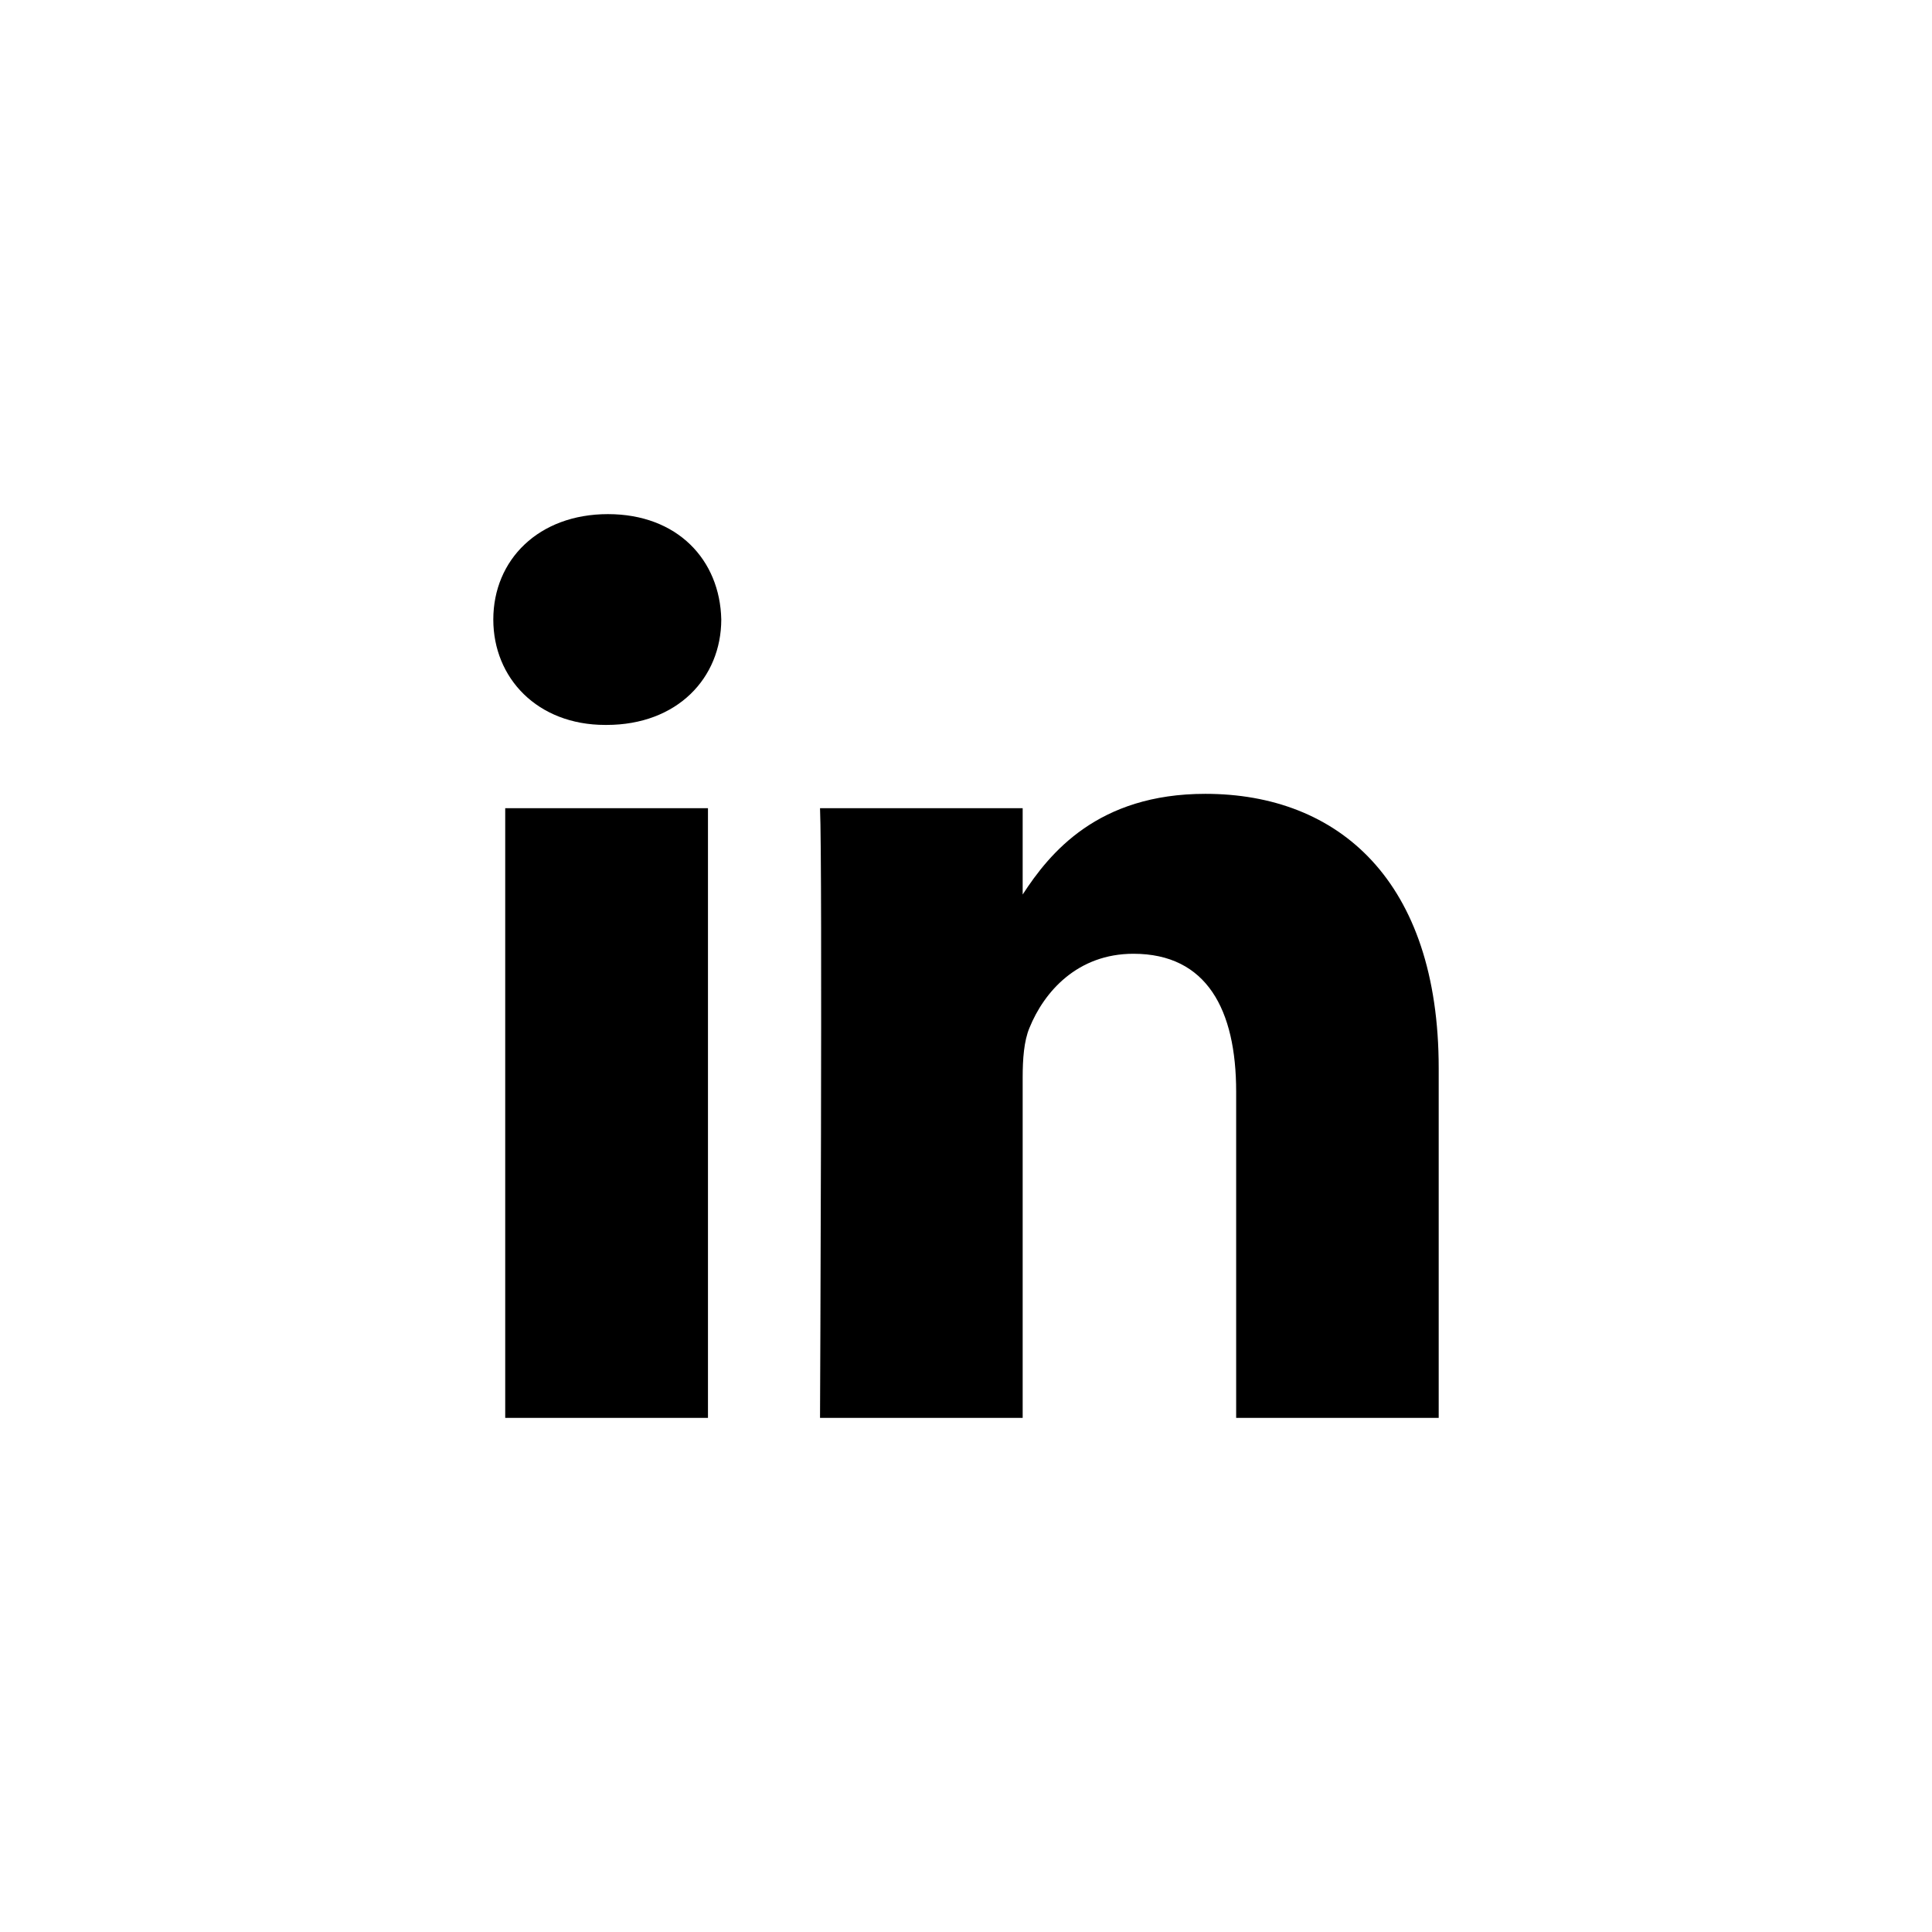
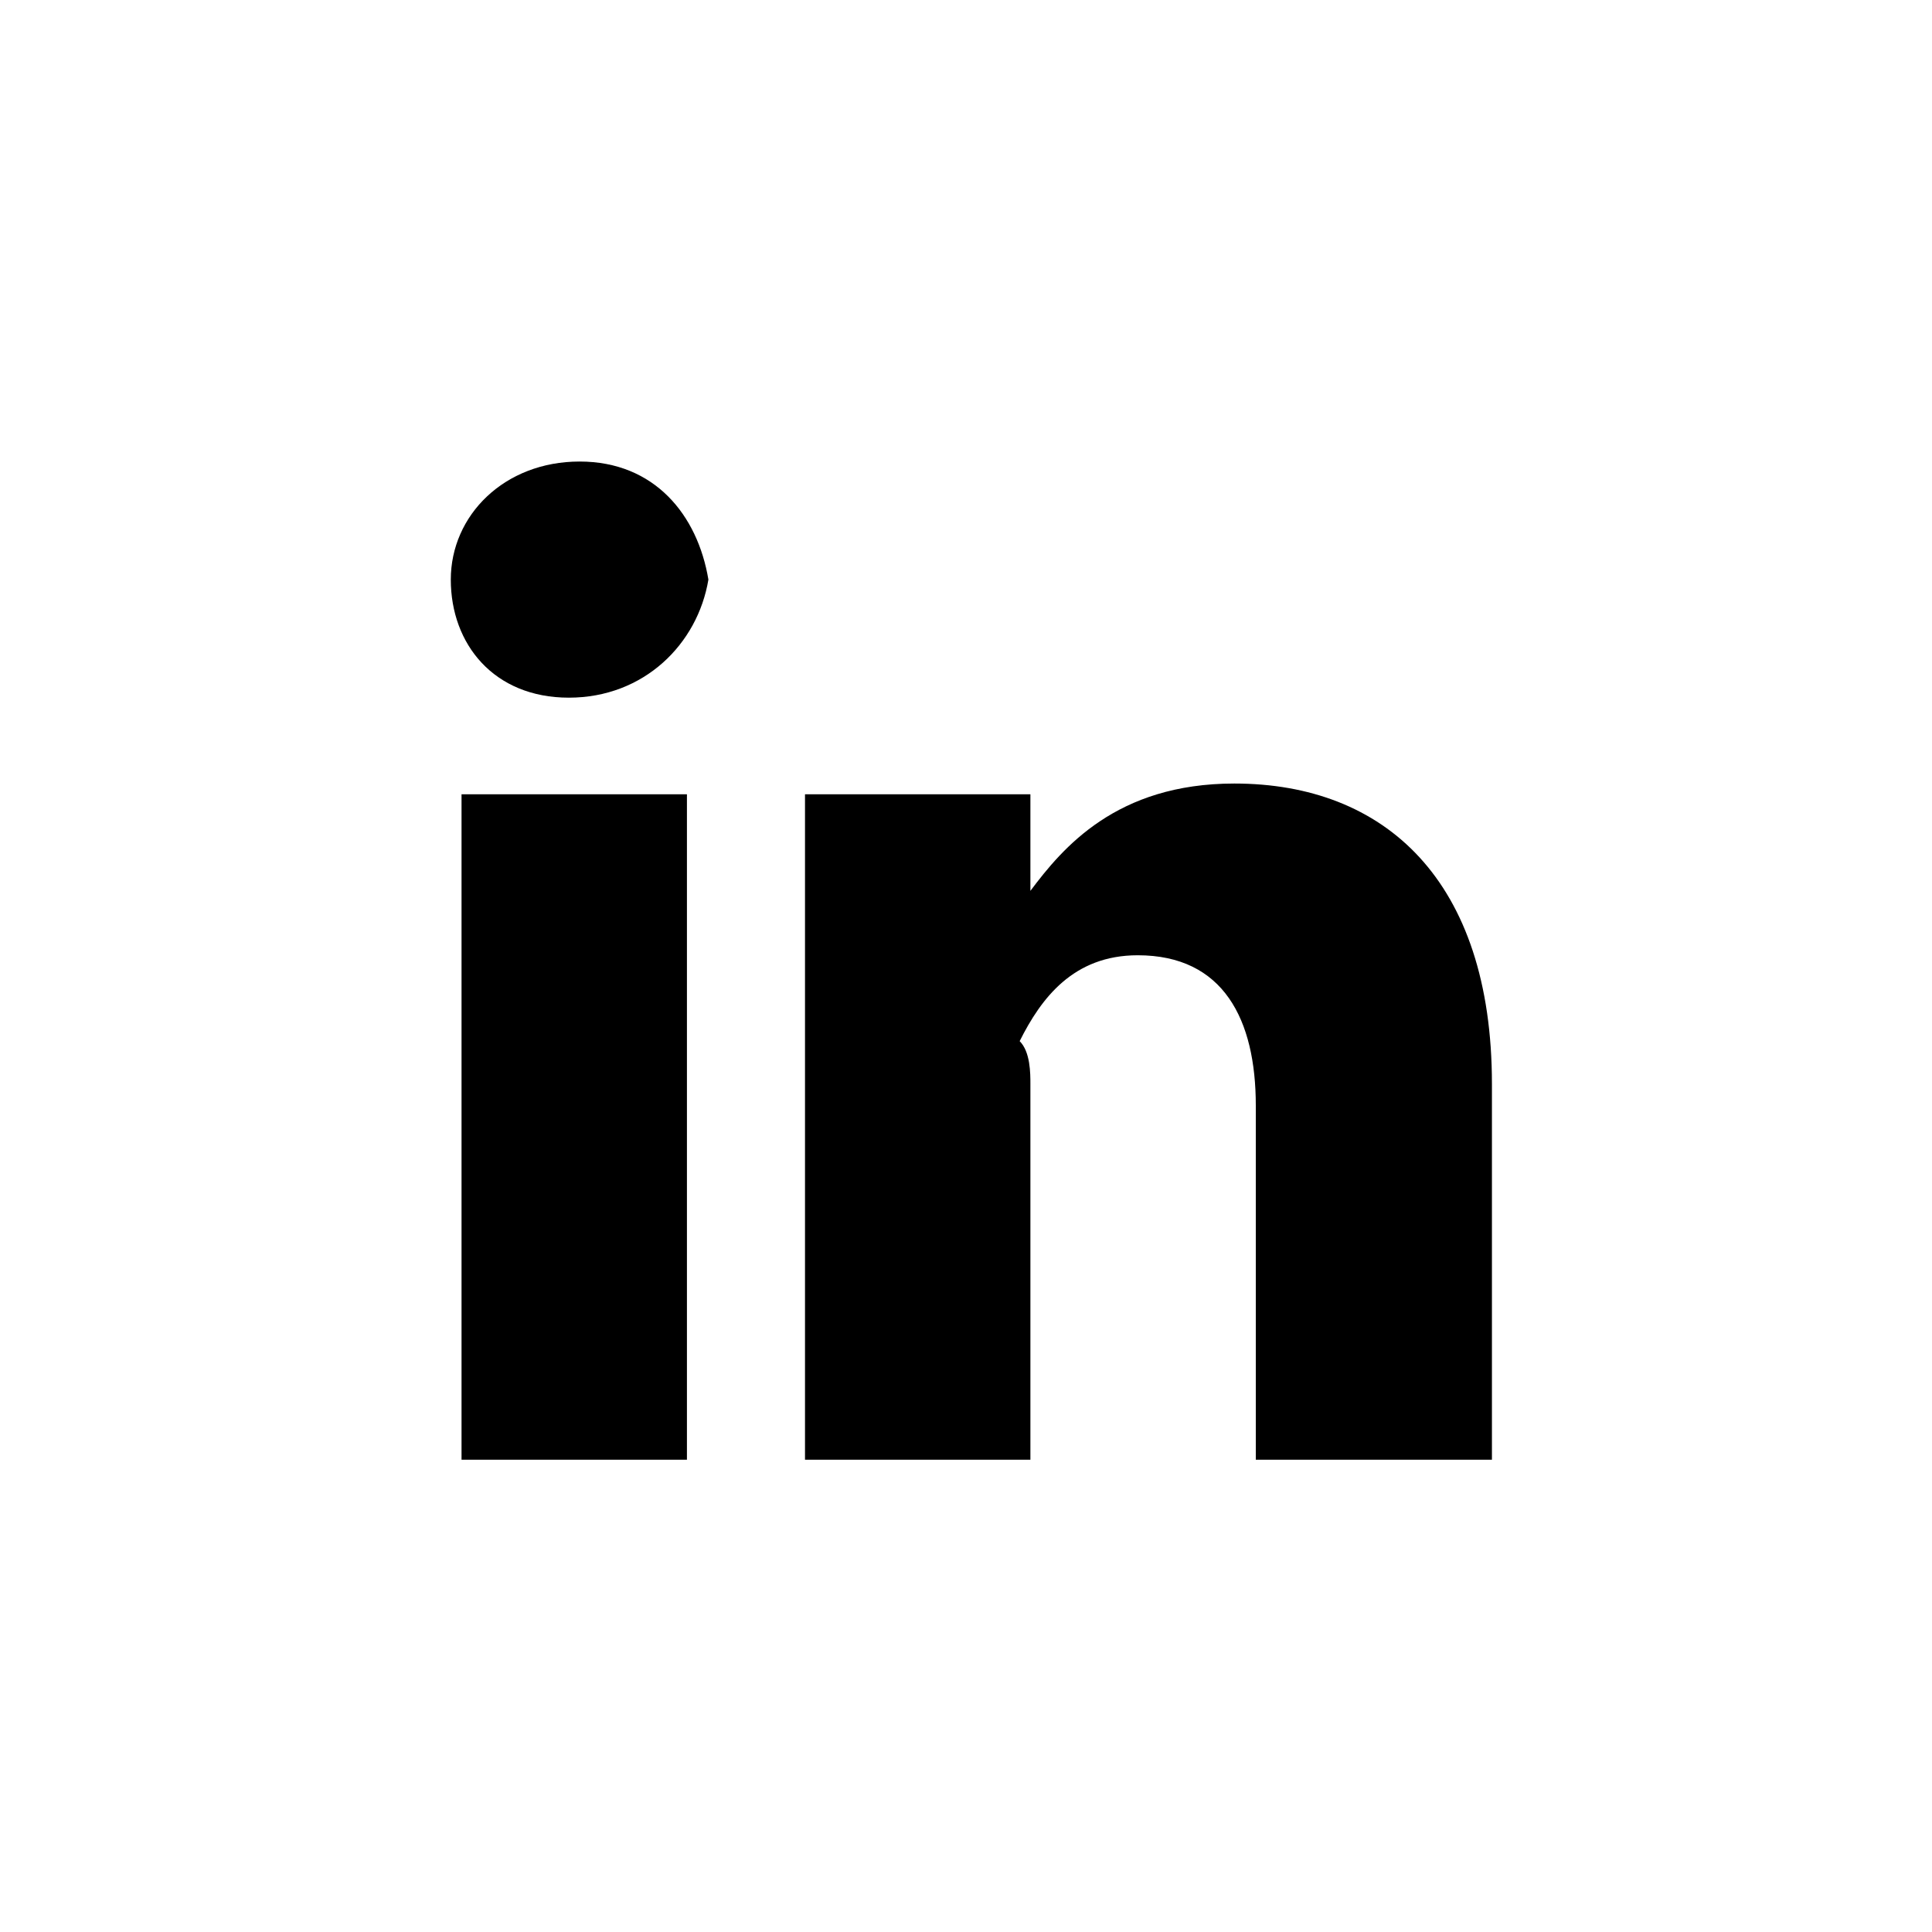
- <svg xmlns="http://www.w3.org/2000/svg" version="1.1" id="Layer_1" x="0px" y="0px" viewBox="0 0 18 18" enable-background="new 0 0 18 18" xml:space="preserve">
+ <svg xmlns="http://www.w3.org/2000/svg" version="1.1" id="Layer_1" x="0px" y="0px" viewBox="0 0 18 18" style="enable-background:new 0 0 18 18;" xml:space="preserve">
  <g>
-     <path d="M9.528,8.353V8.334C9.525,8.341,9.52,8.347,9.516,8.353H9.528z" />
-     <path d="M6.596,13.21H4.707V7.53h1.889V13.21z M5.651,6.754H5.639   c-0.633,0-1.043-0.437-1.043-0.982c0-0.557,0.423-0.982,1.068-0.982   c0.646,0,1.044,0.425,1.056,0.982C6.719,6.317,6.31,6.754,5.651,6.754z    M13.405,13.21h-1.888V10.171c0-0.763-0.273-1.285-0.957-1.285   c-0.521,0-0.832,0.353-0.969,0.691C9.54,9.699,9.528,9.867,9.528,10.038v3.172   H7.64c0,0,0.024-5.148,0-5.68h1.888v0.804c0.252-0.388,0.7-0.938,1.702-0.938   c1.242,0,2.174,0.811,2.174,2.556V13.21z" />
+     <path d="M9.6,8.3L9.6,8.3C9.6,8.3,9.6,8.3,9.6,8.3L9.6,8.3z" />
+     <path d="M6.4,13.6H4.3V7.4h2.1V13.6z M5.3,6.5L5.3,6.5C4.6,6.5,4.2,6,4.2,5.4c0-0.6,0.5-1.1,1.2-1.1c0.7,0,1.1,0.5,1.2,1.1   C6.5,6,6,6.5,5.3,6.5z M13.8,13.6h-2.1v-3.3c0-0.8-0.3-1.4-1.1-1.4c-0.6,0-0.9,0.4-1.1,0.8C9.6,9.8,9.6,10,9.6,10.1v3.5H7.5   c0,0,0-5.7,0-6.2h2.1v0.9c0.3-0.4,0.8-1,1.9-1c1.4,0,2.4,0.9,2.4,2.8V13.6z" />
  </g>
</svg>
